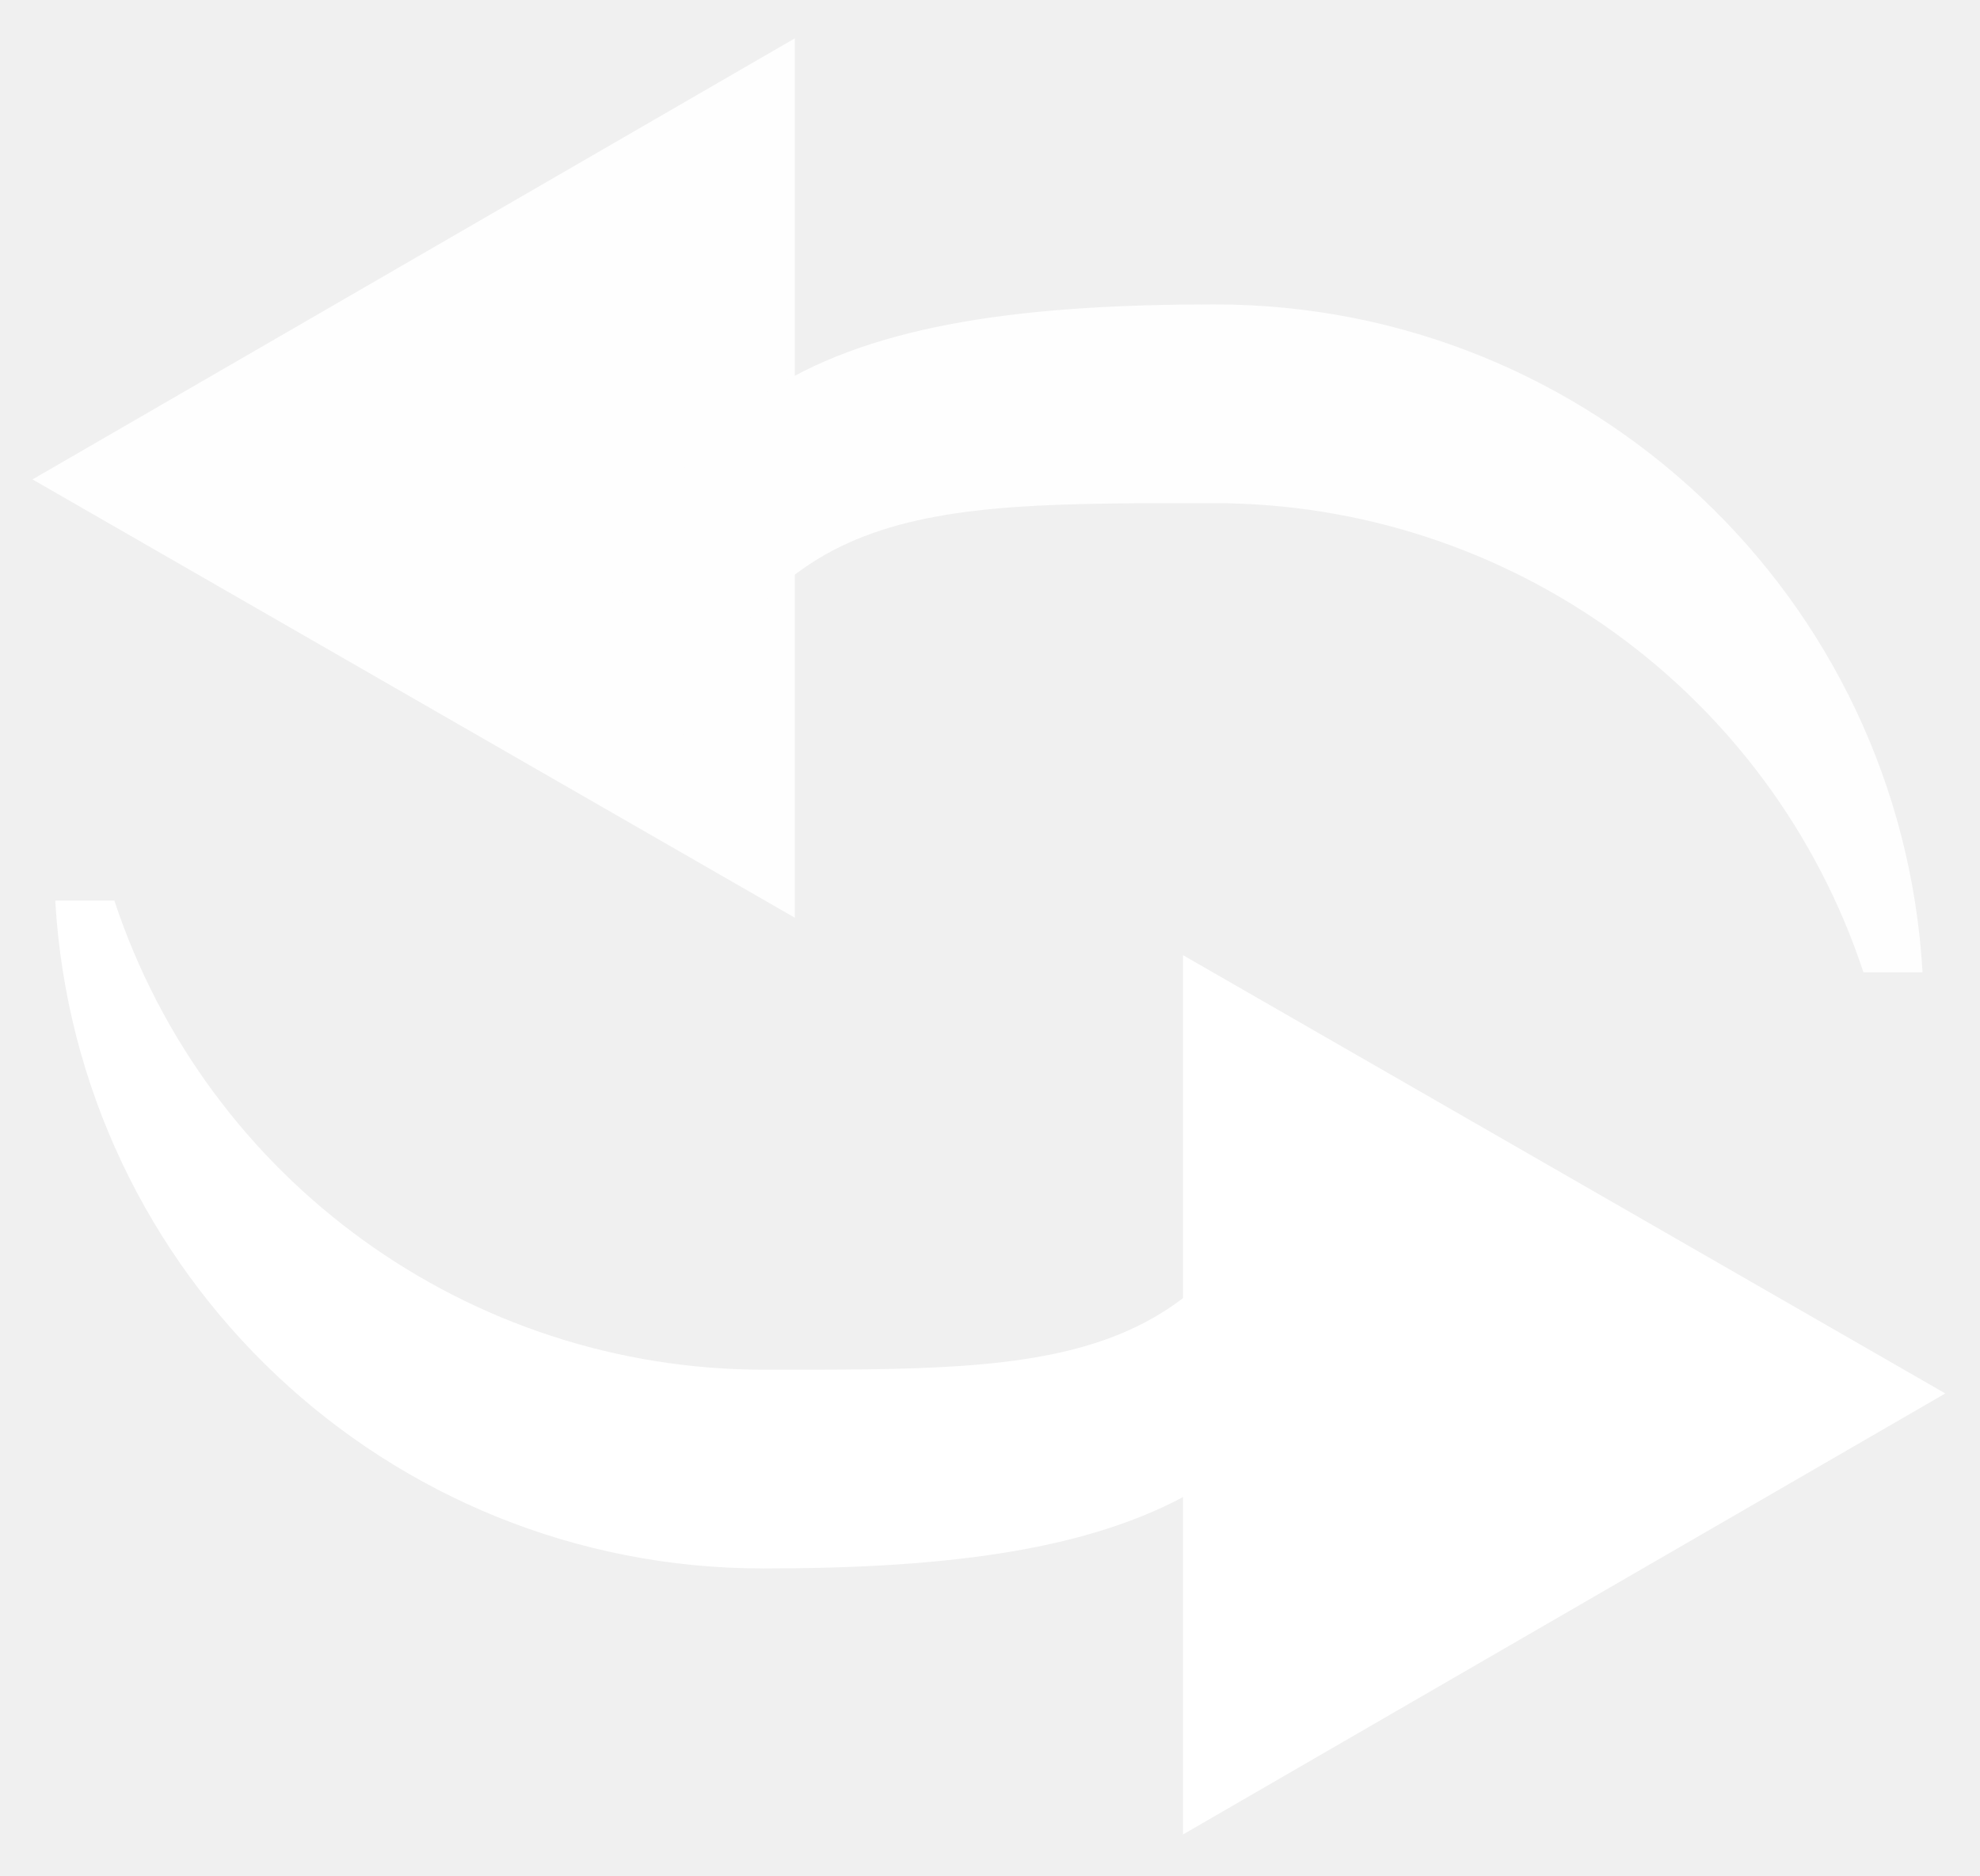
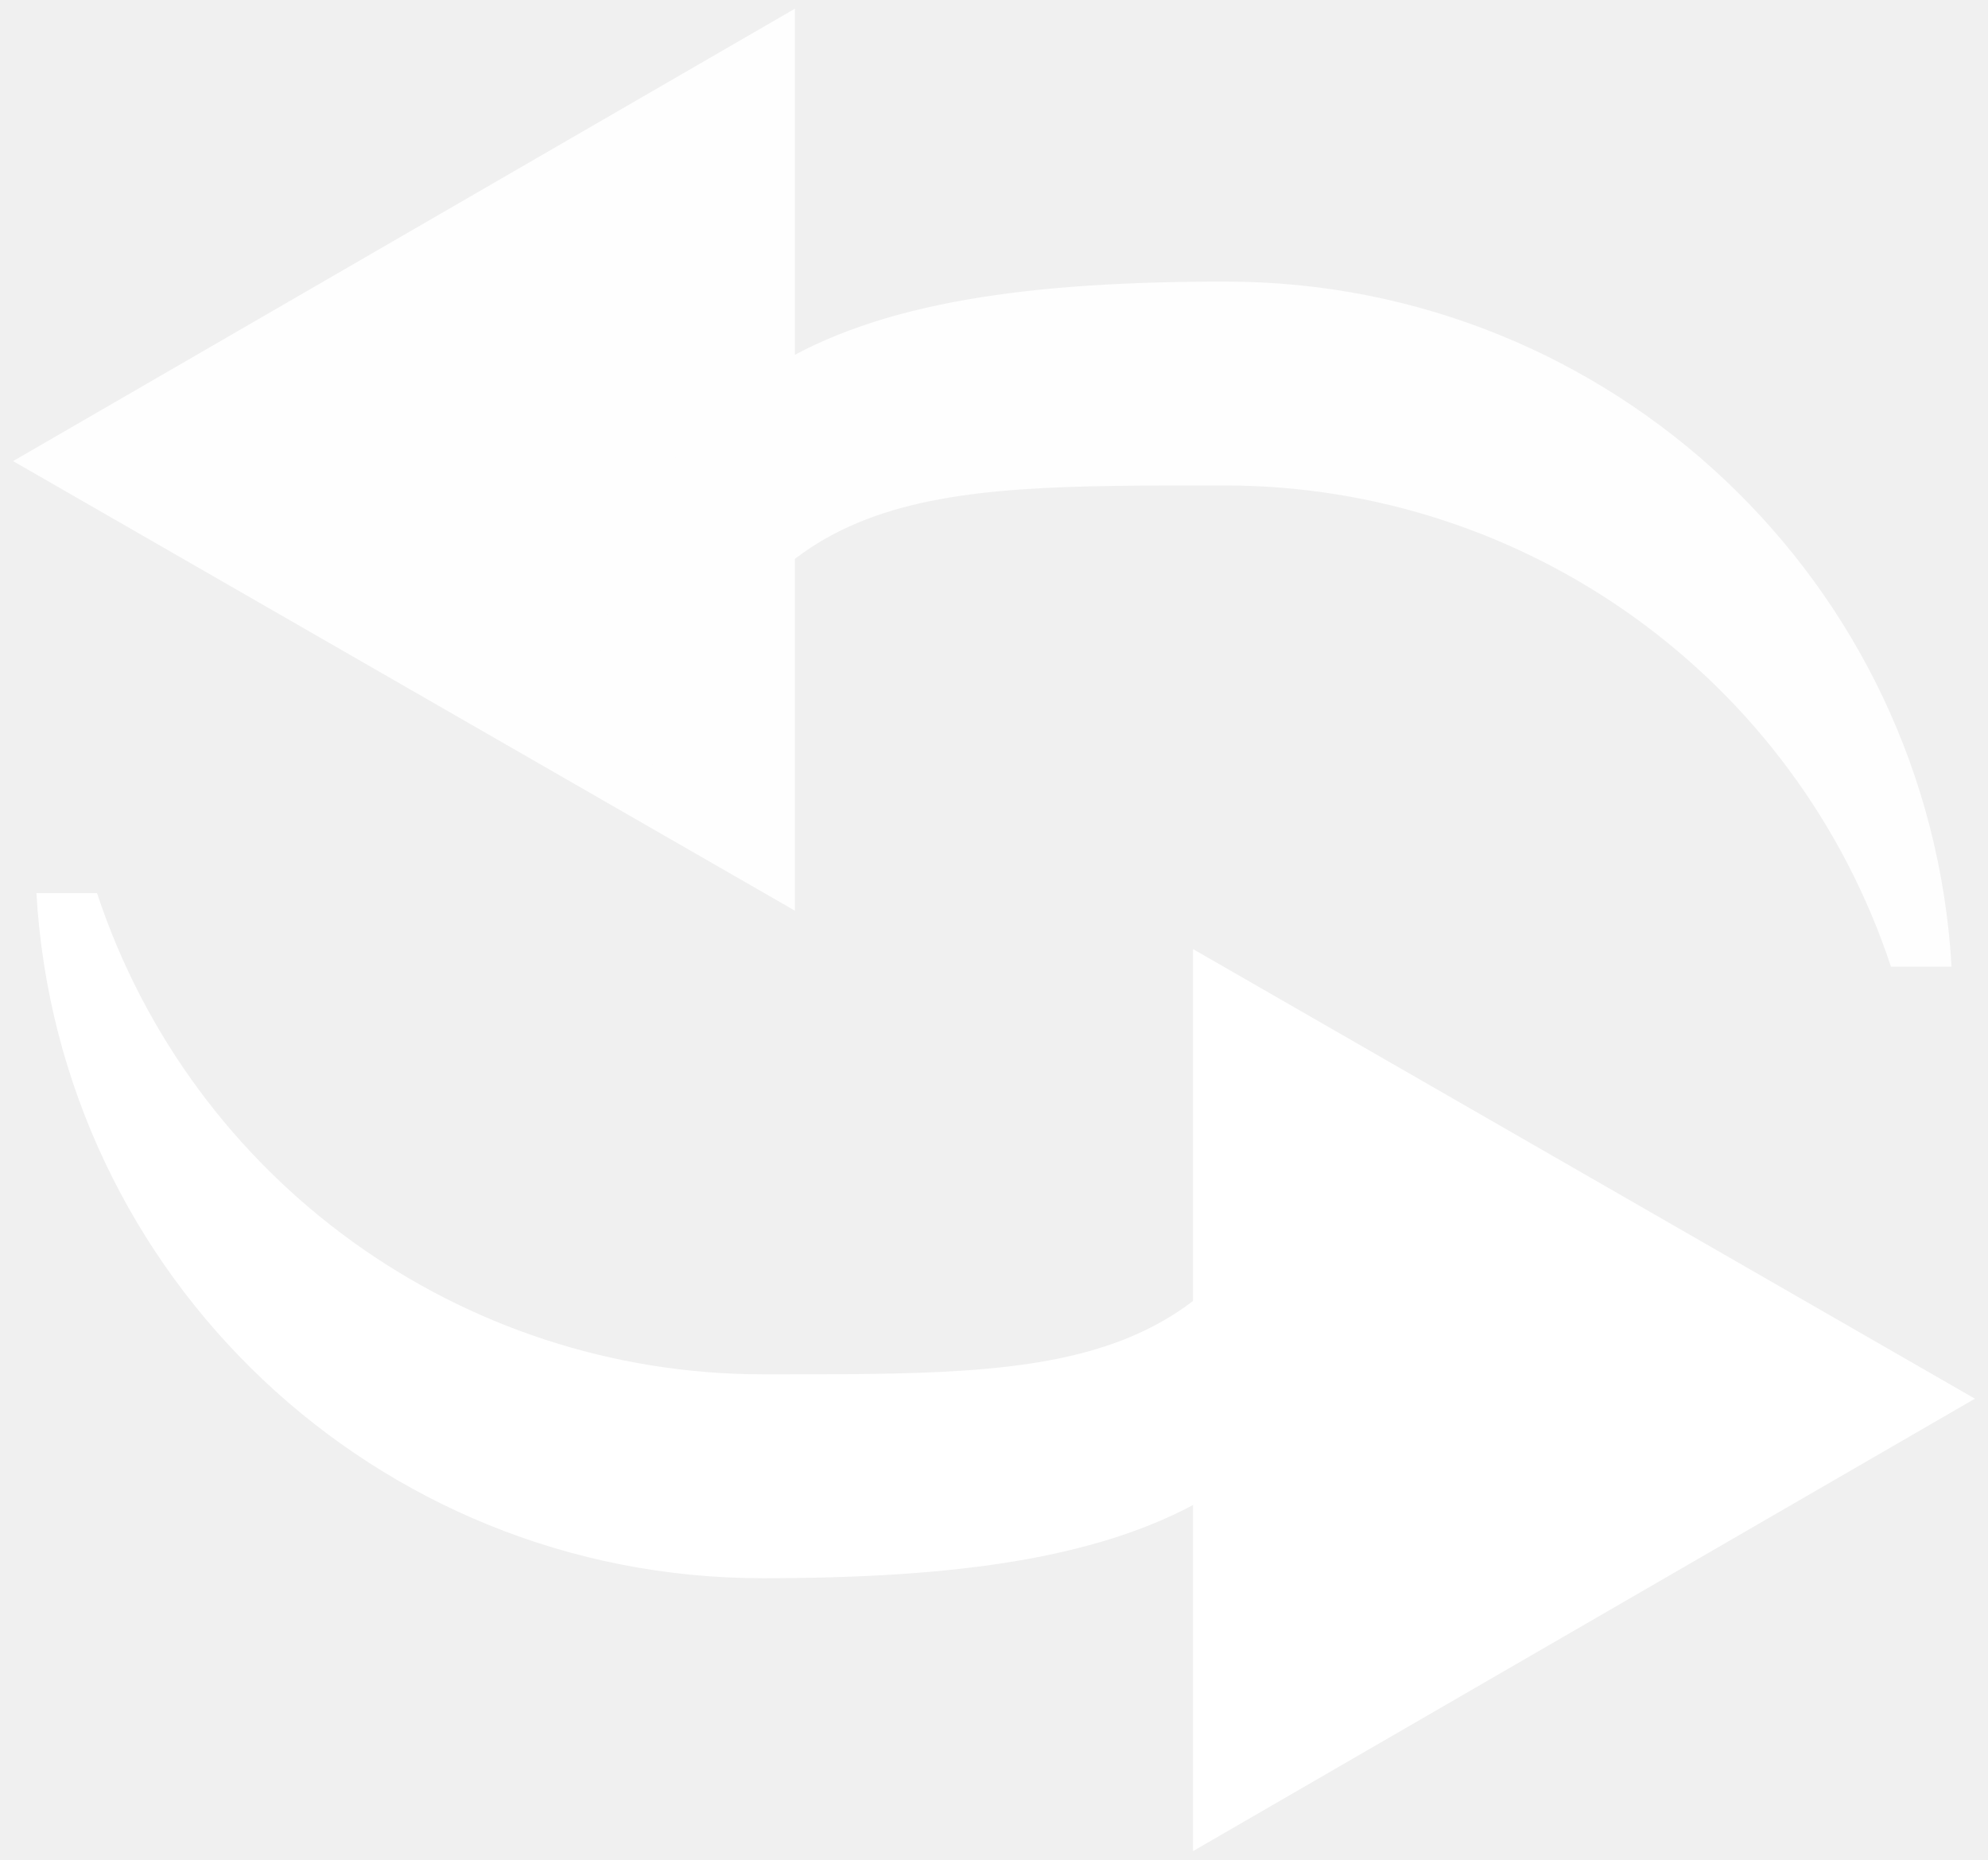
- <svg xmlns="http://www.w3.org/2000/svg" width="95" height="90" version="1.1" viewBox="0 0 25.135 23.812">
-   <g>
-     <g transform="matrix(.59985 0 0 .59985 -66.019 -33.696)" fill="#fefefe">
-       <path d="m126.88 75.598v-18.612l-16.133 9.335z" stroke-linecap="round" stroke-linejoin="round" stroke-width=".66" />
-       <g transform="matrix(1.3432 0 0 1.3432 -53.003 -14.928)">
-         <path transform="scale(.26458)" d="m531.18 218.2c-22.365 1e-3 -35.6 4.45-36.888 26.777l4.247 1.498c5.519-16.676 15.021-16.437 32.587-16.437 17.567-2.5e-4 33.155 11.26 38.674 27.938h3.519c-1.288-22.329-19.771-39.775-42.137-39.775z" fill="#fefefe" stroke-linecap="round" stroke-linejoin="round" stroke-width="2.494" />
+ <svg xmlns="http://www.w3.org/2000/svg" width="93" height="87" version="1.1" viewBox="0 0 24.606 23.018" id="svg6">
+   <defs id="defs6" />
+   <g id="g6" transform="translate(-0.250579,-0.3798665)">
+     <g transform="matrix(0.59985,0,0,0.59985,-66.019,-33.696)" fill="#fefefe" id="g3">
+       <path d="M 126.88,75.598 V 56.986 l -16.133,9.335 z" stroke-linecap="round" stroke-linejoin="round" stroke-width="0.66" id="path1" />
+       <g transform="matrix(1.3432,0,0,1.3432,-53.003,-14.928)" id="g2">
+         <path transform="scale(0.26458)" d="m 531.18,218.2 c -22.365,0.001 -35.6,4.45 -36.888,26.777 l 4.247,1.498 c 5.519,-16.676 15.021,-16.437 32.587,-16.437 17.567,-2.5e-4 33.155,11.26 38.674,27.938 h 3.519 c -1.288,-22.329 -19.771,-39.775 -42.137,-39.775 z" fill="#fefefe" stroke-linecap="round" stroke-linejoin="round" stroke-width="2.494" id="path2" />
      </g>
    </g>
-     <g transform="matrix(-.59985 0 0 -.59985 91.126 57.474)" fill="#fff">
-       <path d="m126.88 75.598v-18.612l-16.133 9.335z" stroke-linecap="round" stroke-linejoin="round" stroke-width=".66" />
-       <g transform="matrix(1.3432 0 0 1.3432 -53.003 -14.928)">
-         <path transform="scale(.26458)" d="m531.18 218.2c-22.365 1e-3 -35.6 4.45-36.888 26.777l4.247 1.498c5.519-16.676 15.021-16.437 32.587-16.437 17.567-2.5e-4 33.155 11.26 38.674 27.938h3.519c-1.288-22.329-19.771-39.775-42.137-39.775z" fill="#fff" stroke-linecap="round" stroke-linejoin="round" stroke-width="2.494" />
+     <g transform="matrix(-0.59985,0,0,-0.59985,91.126,57.474)" fill="#ffffff" id="g5">
+       <path d="M 126.88,75.598 V 56.986 l -16.133,9.335 z" stroke-linecap="round" stroke-linejoin="round" stroke-width="0.66" id="path3" />
+       <g transform="matrix(1.3432,0,0,1.3432,-53.003,-14.928)" id="g4">
+         <path transform="scale(0.26458)" d="m 531.18,218.2 c -22.365,0.001 -35.6,4.45 -36.888,26.777 l 4.247,1.498 c 5.519,-16.676 15.021,-16.437 32.587,-16.437 17.567,-2.5e-4 33.155,11.26 38.674,27.938 h 3.519 c -1.288,-22.329 -19.771,-39.775 -42.137,-39.775 z" fill="#ffffff" stroke-linecap="round" stroke-linejoin="round" stroke-width="2.494" id="path4" />
      </g>
    </g>
  </g>
</svg>
